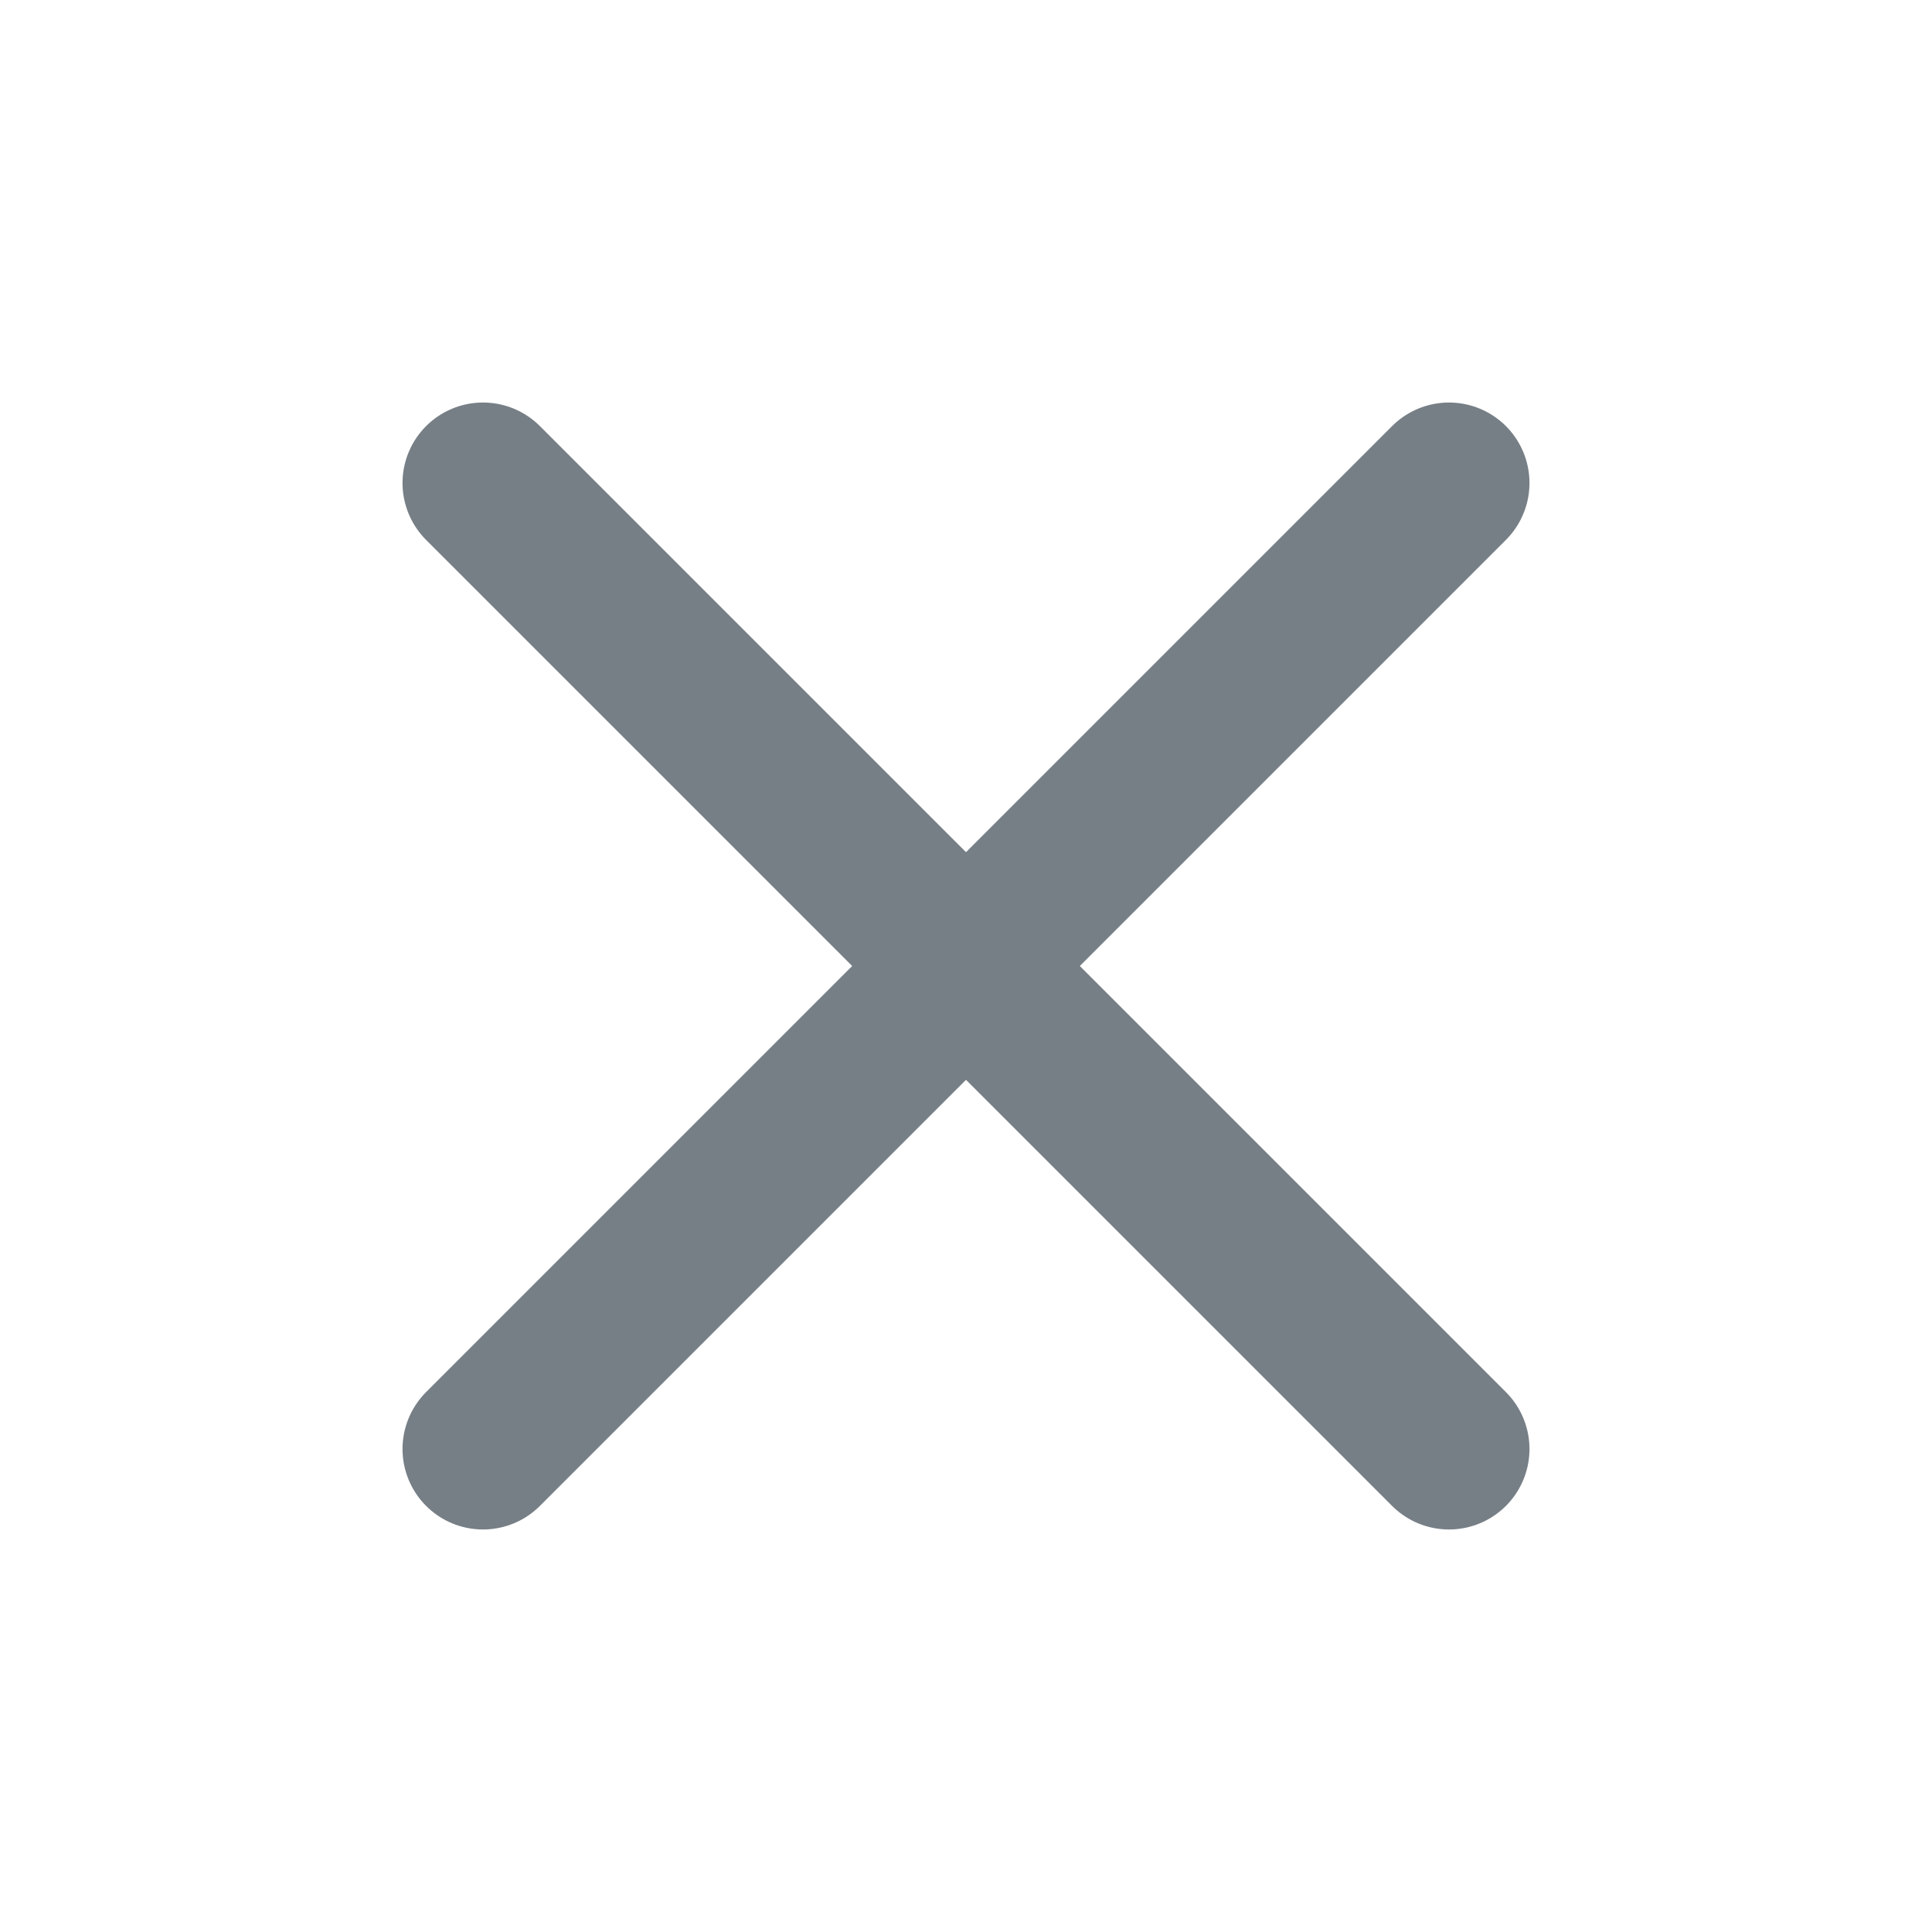
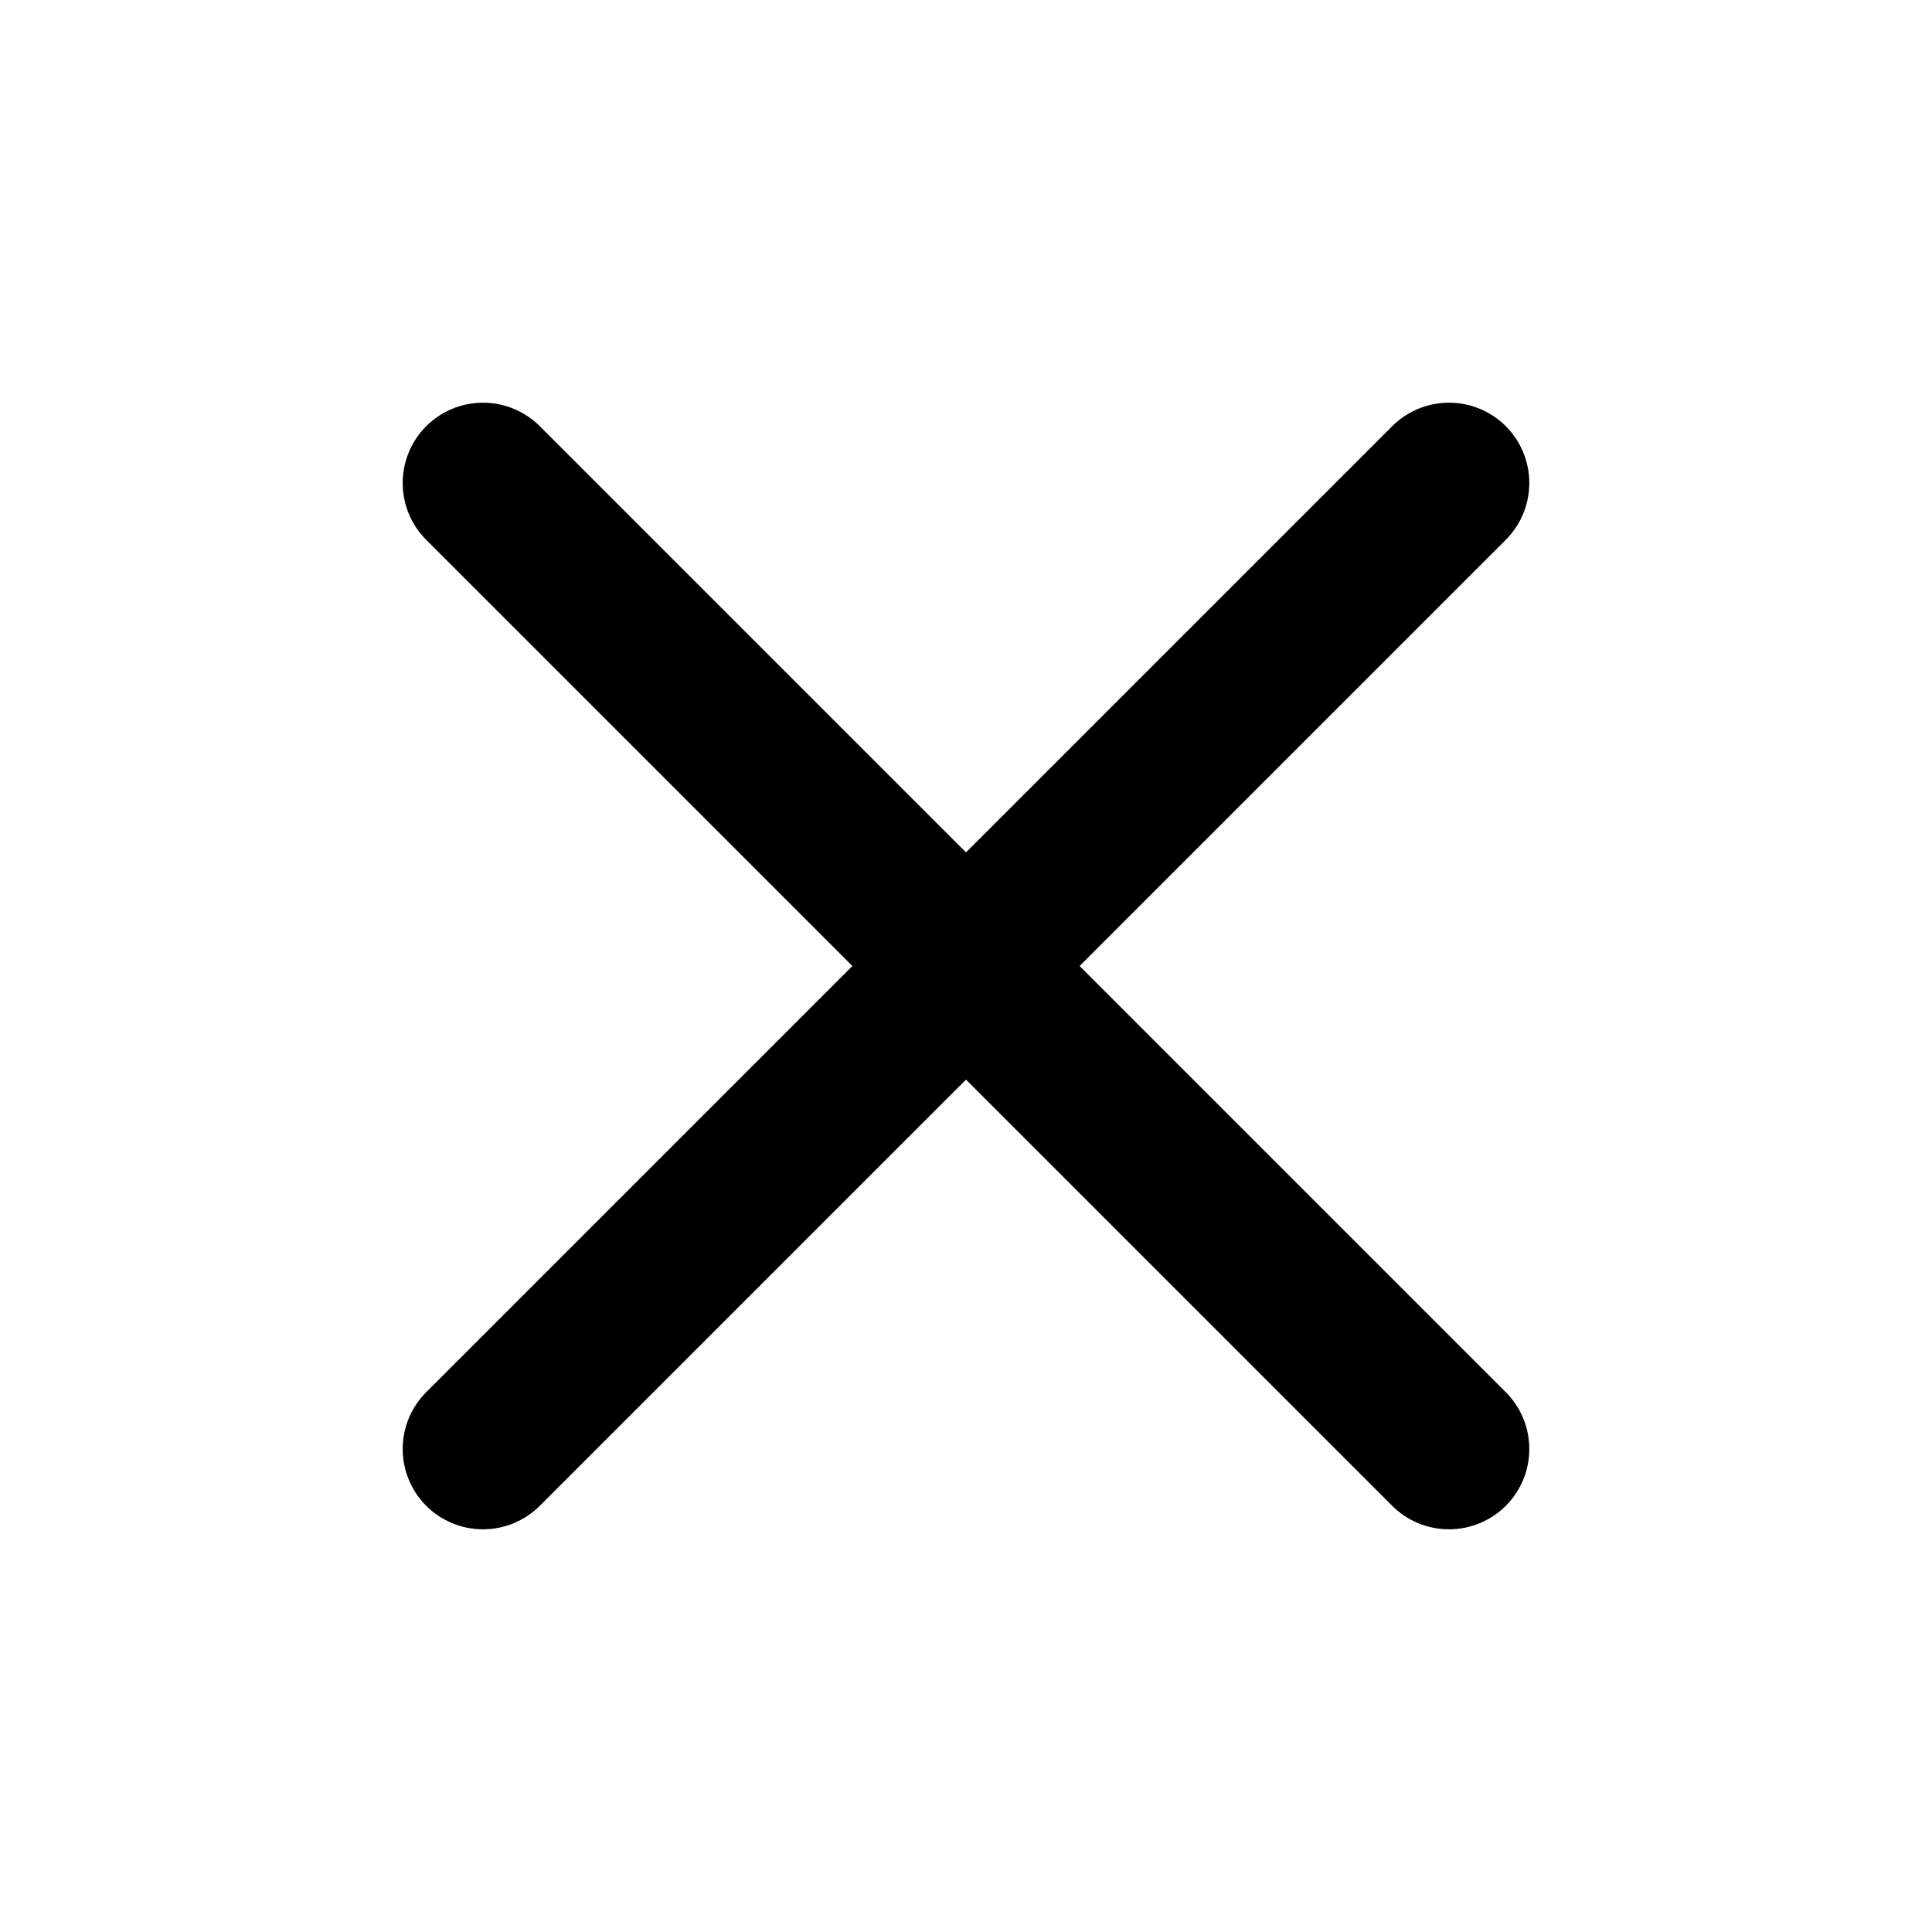
- <svg xmlns="http://www.w3.org/2000/svg" width="16" height="16" viewBox="0 0 16 16" fill="none">
-   <path d="M12 4L4 12" stroke="#777F86" stroke-width="1.333" stroke-linecap="round" stroke-linejoin="round" />
-   <path d="M4 4L12 12" stroke="#777F86" stroke-width="1.333" stroke-linecap="round" stroke-linejoin="round" />
+ <svg xmlns="http://www.w3.org/2000/svg" version="1.1" width="32" height="32" viewBox="0 0 32 32">
+   <path d="M23.059 7.059l-16 16c-0.24 0.241-0.389 0.574-0.389 0.941s0.149 0.7 0.389 0.941l-0-0c0.241 0.24 0.574 0.389 0.941 0.389s0.7-0.149 0.941-0.389l16-16c0.24-0.241 0.389-0.574 0.389-0.941s-0.149-0.7-0.389-0.941l0 0c-0.241-0.24-0.574-0.389-0.941-0.389s-0.7 0.149-0.941 0.389l0-0z" />
+   <path d="M7.059 7.059c-0.24 0.241-0.389 0.574-0.389 0.941s0.149 0.7 0.389 0.941l16 16c0.241 0.24 0.574 0.389 0.941 0.389s0.7-0.149 0.941-0.389l-0 0c0.24-0.241 0.389-0.574 0.389-0.941s-0.149-0.7-0.389-0.941l-16-16c-0.241-0.24-0.574-0.389-0.941-0.389s-0.7 0.149-0.941 0.389l0-0z" />
</svg>
